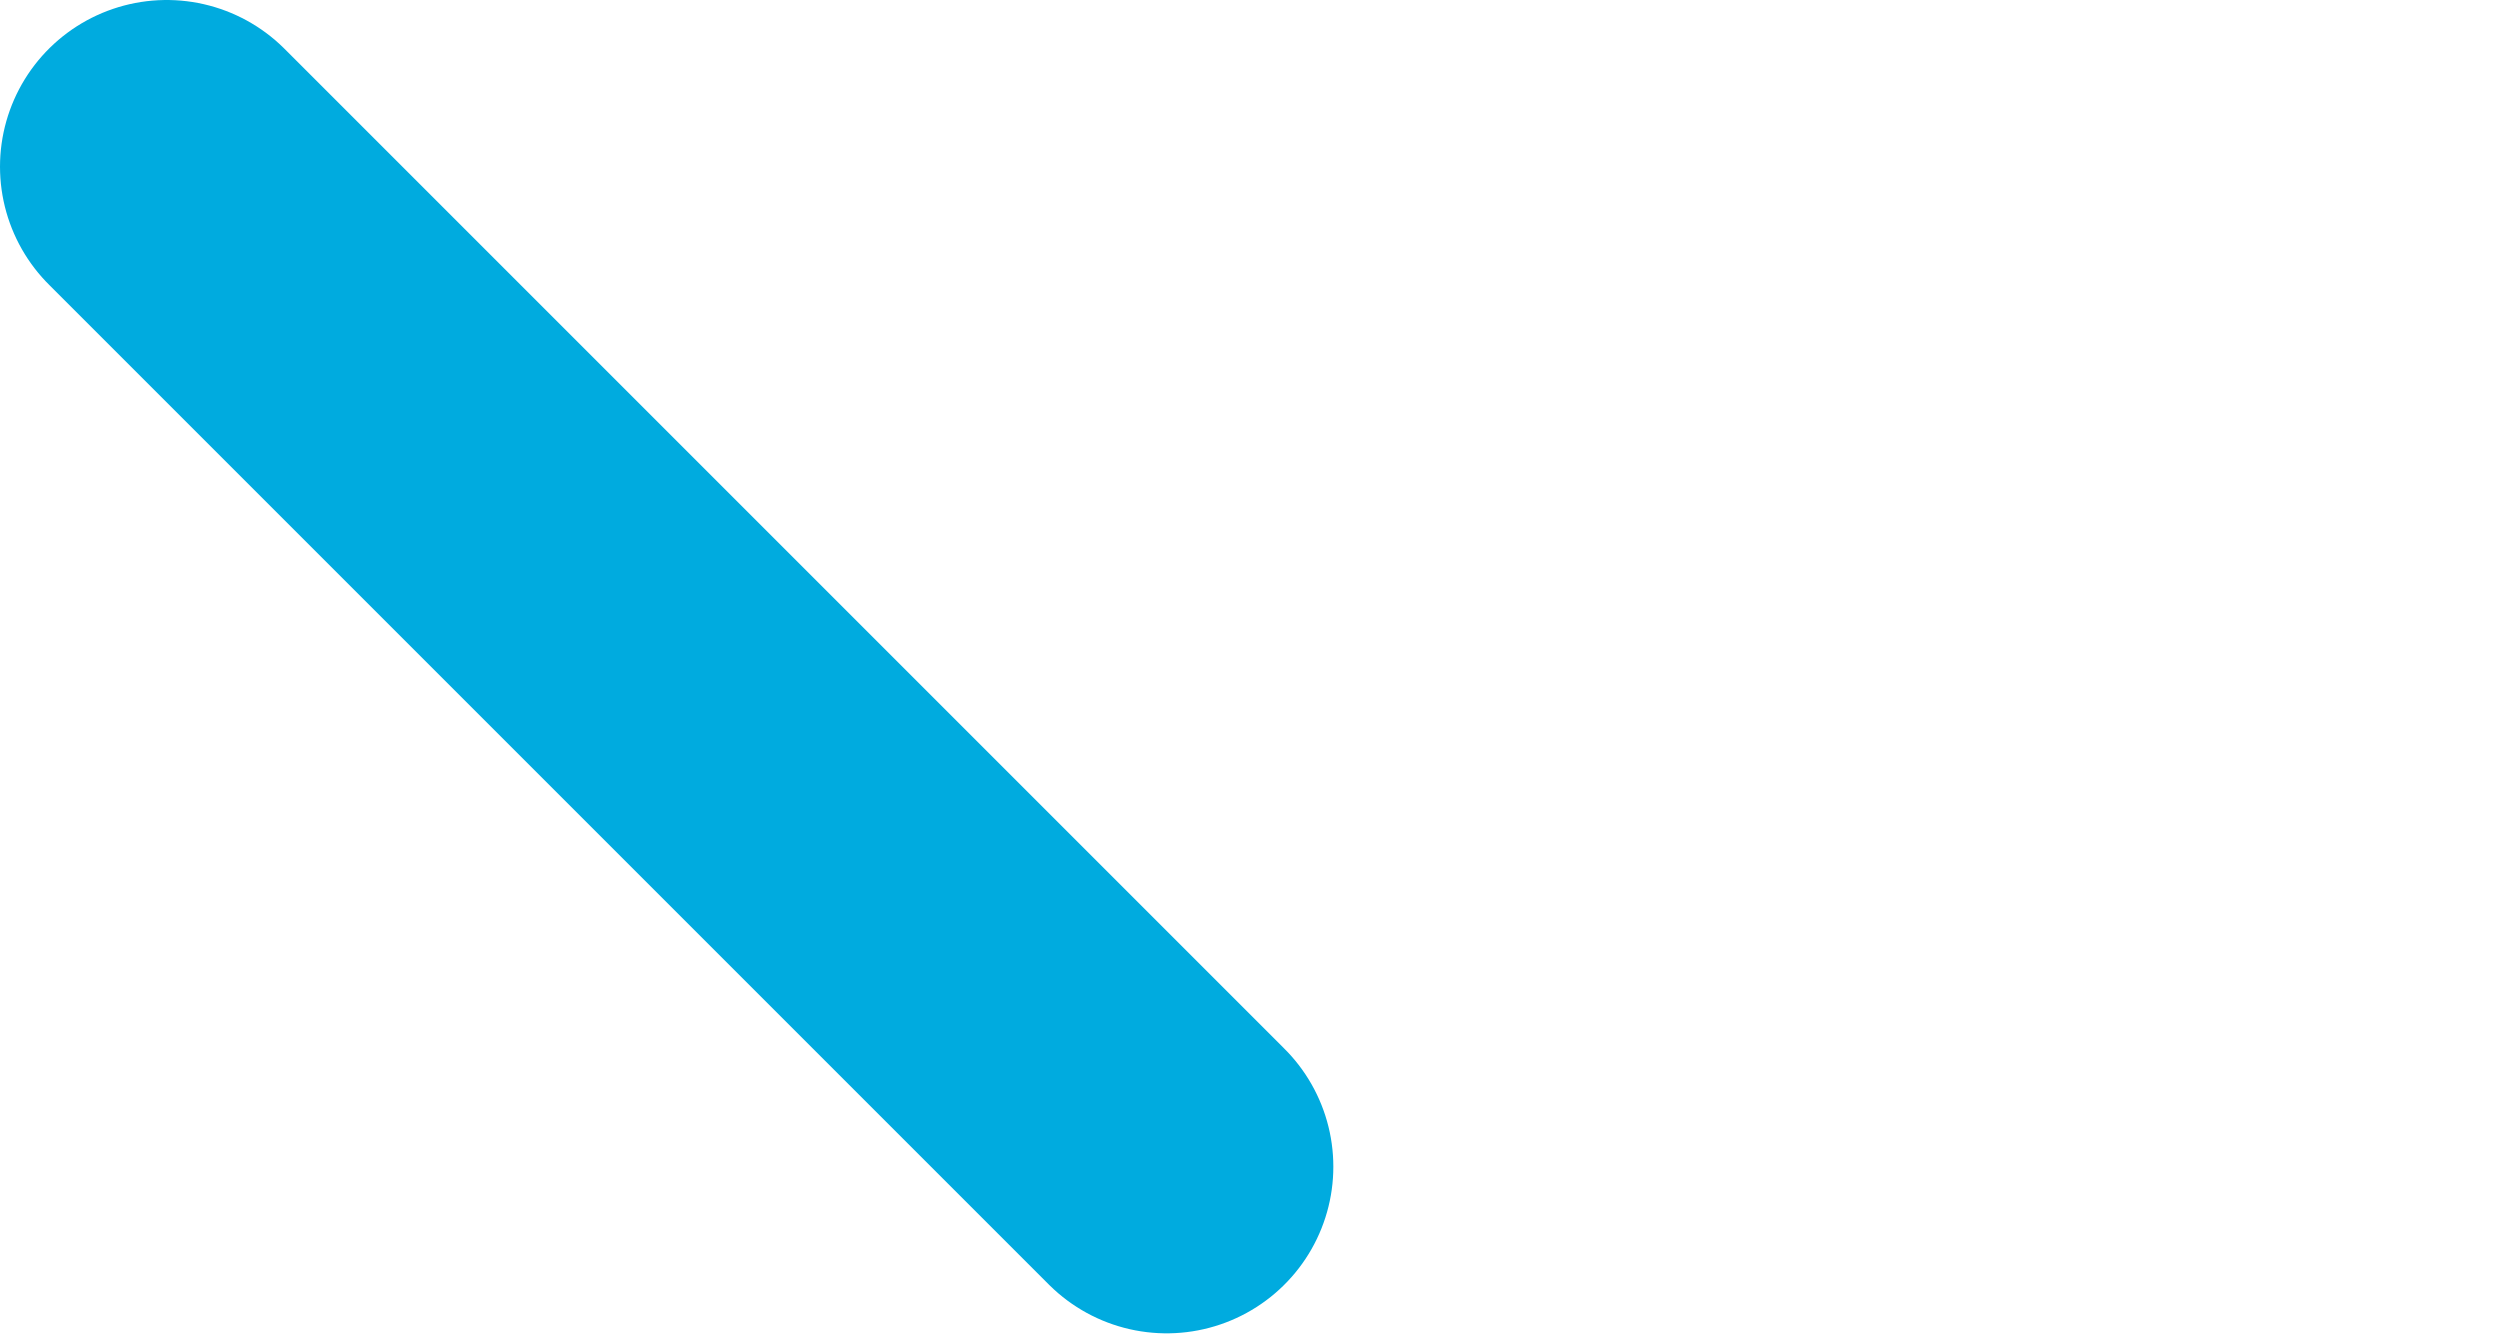
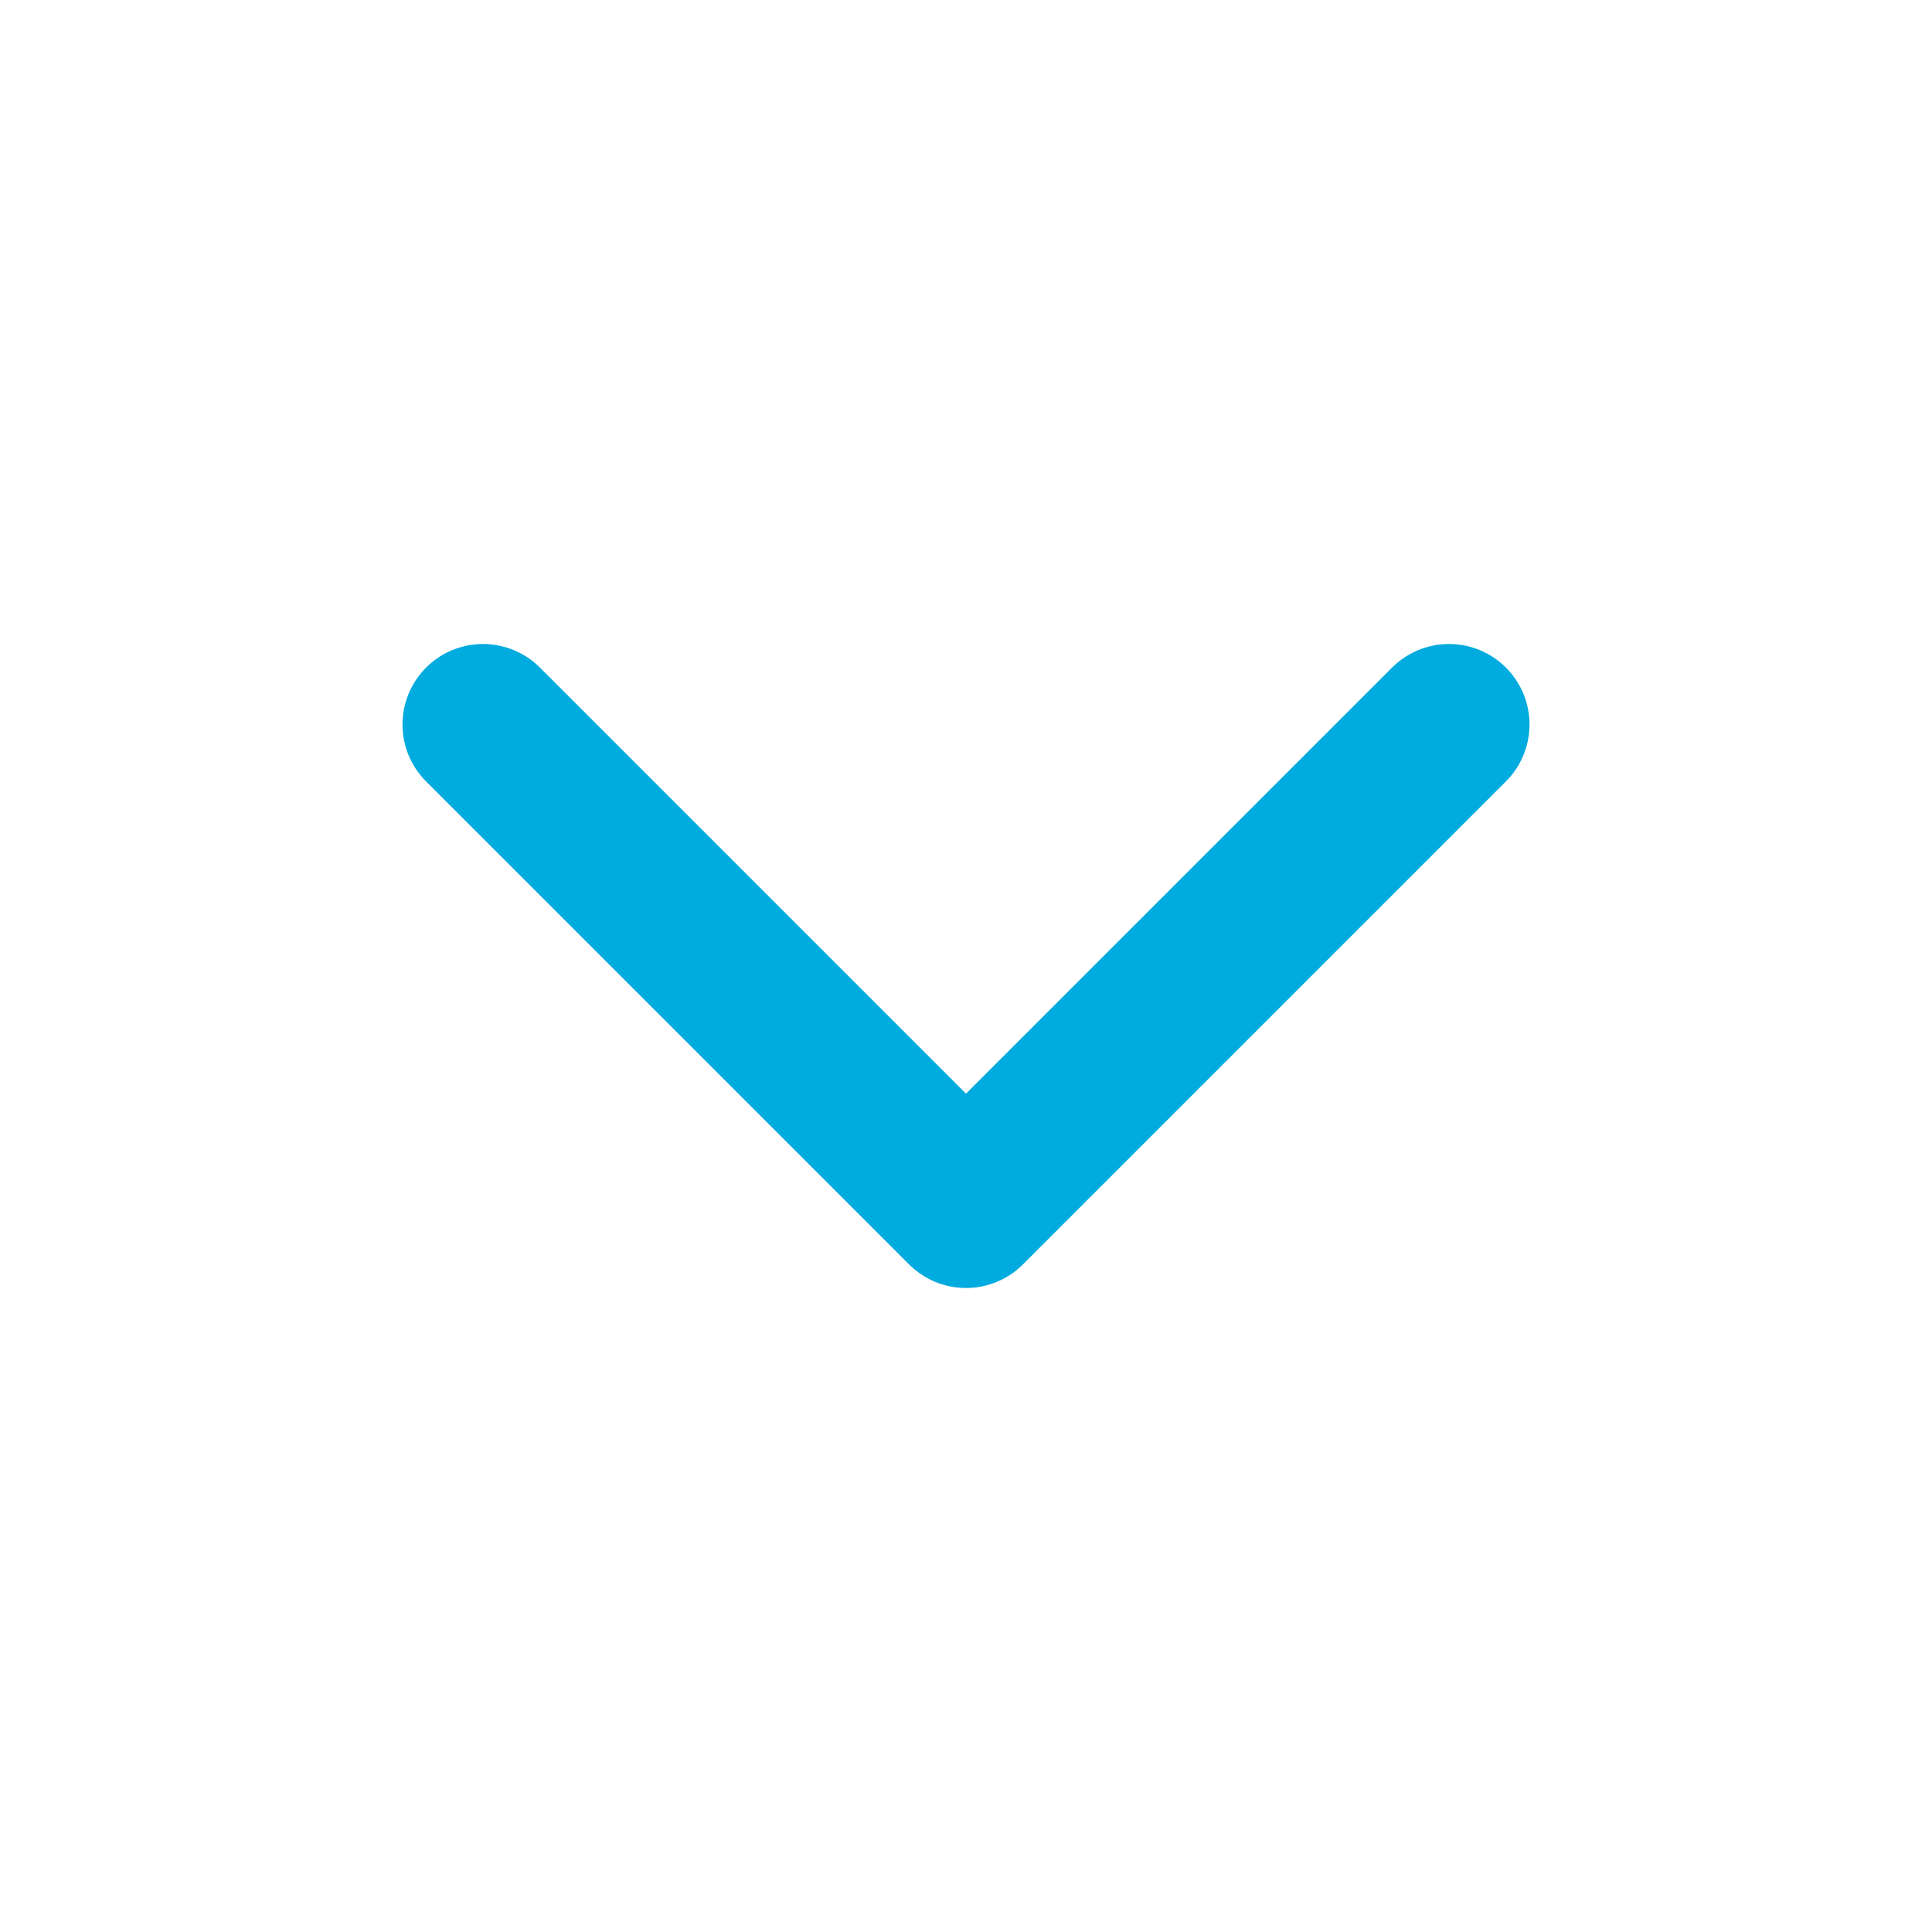
- <svg xmlns="http://www.w3.org/2000/svg" width="15" height="8" viewBox="0 0 15 8" fill="none">
-   <defs />
-   <path id="Icon" d="M1 1L7 7L13 " stroke="#00ABDF" stroke-opacity="1" stroke-width="2" stroke-linejoin="round" stroke-linecap="round" />
+ <svg xmlns="http://www.w3.org/2000/svg" width="24" height="24" viewBox="0 0 24 24" fill="none">
+   <path d="M6 9L12 15L18 9" stroke="#00ABDF" stroke-width="2" stroke-linecap="round" stroke-linejoin="round" />
</svg>
